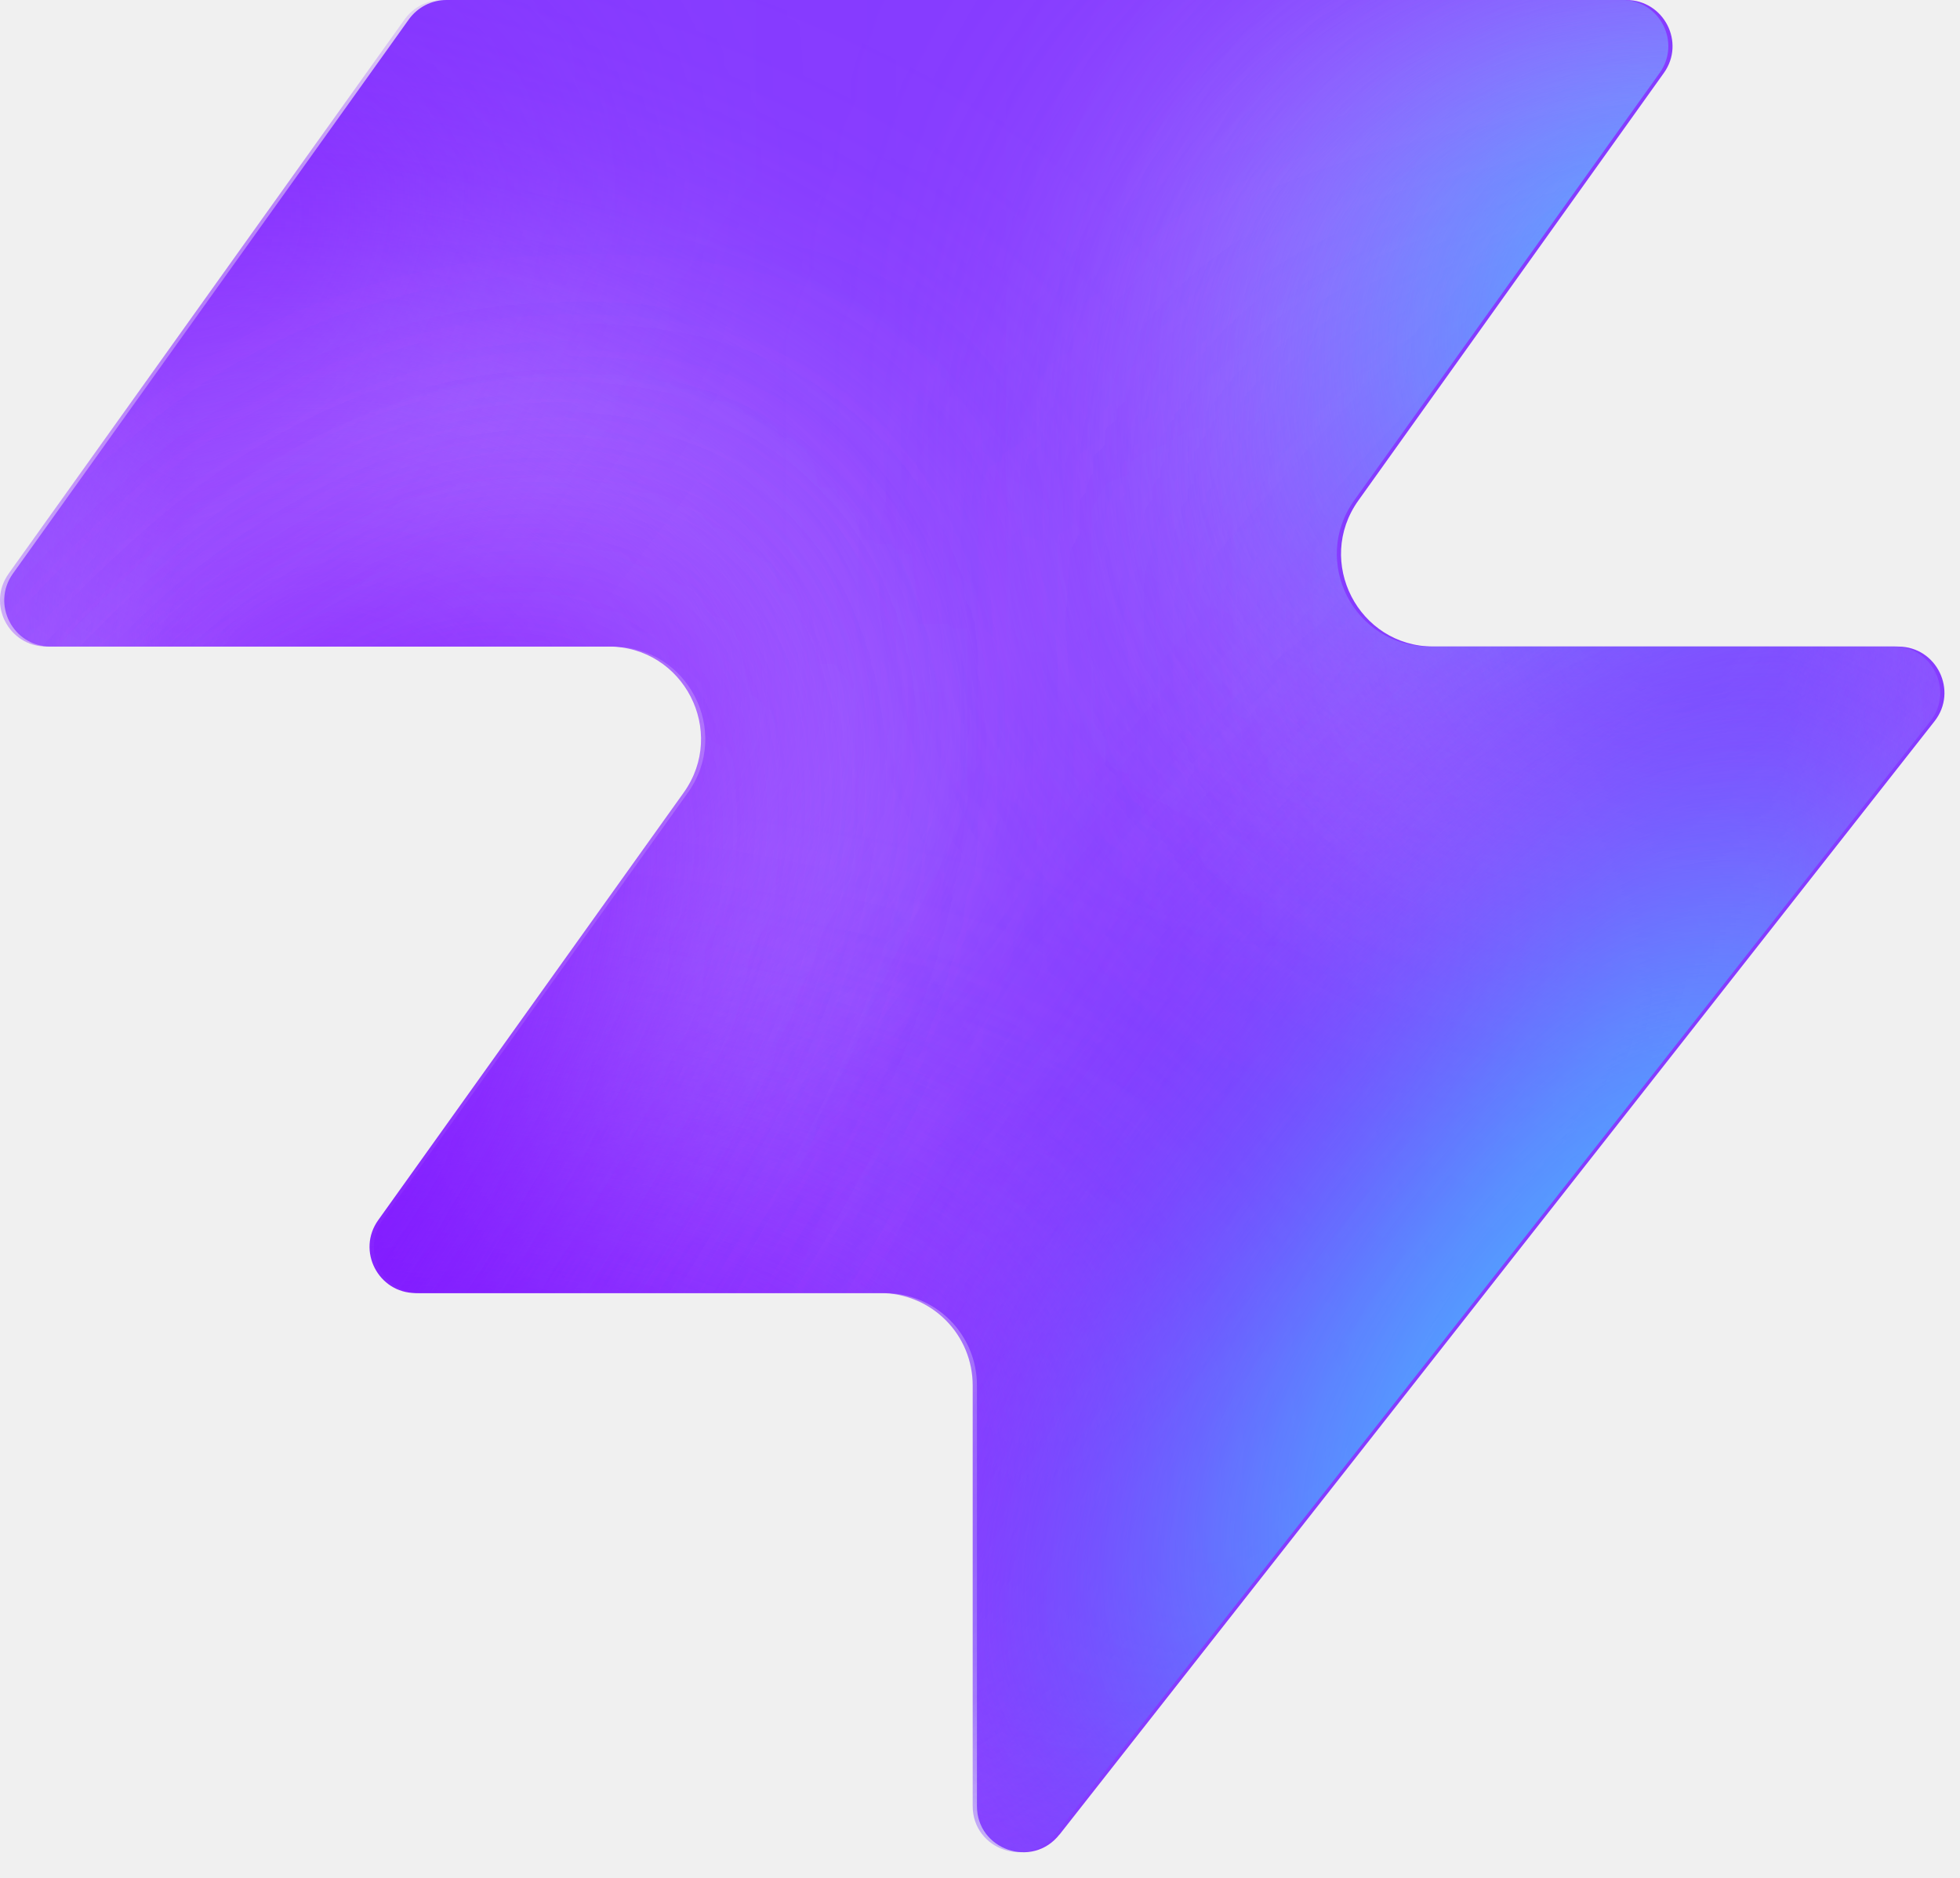
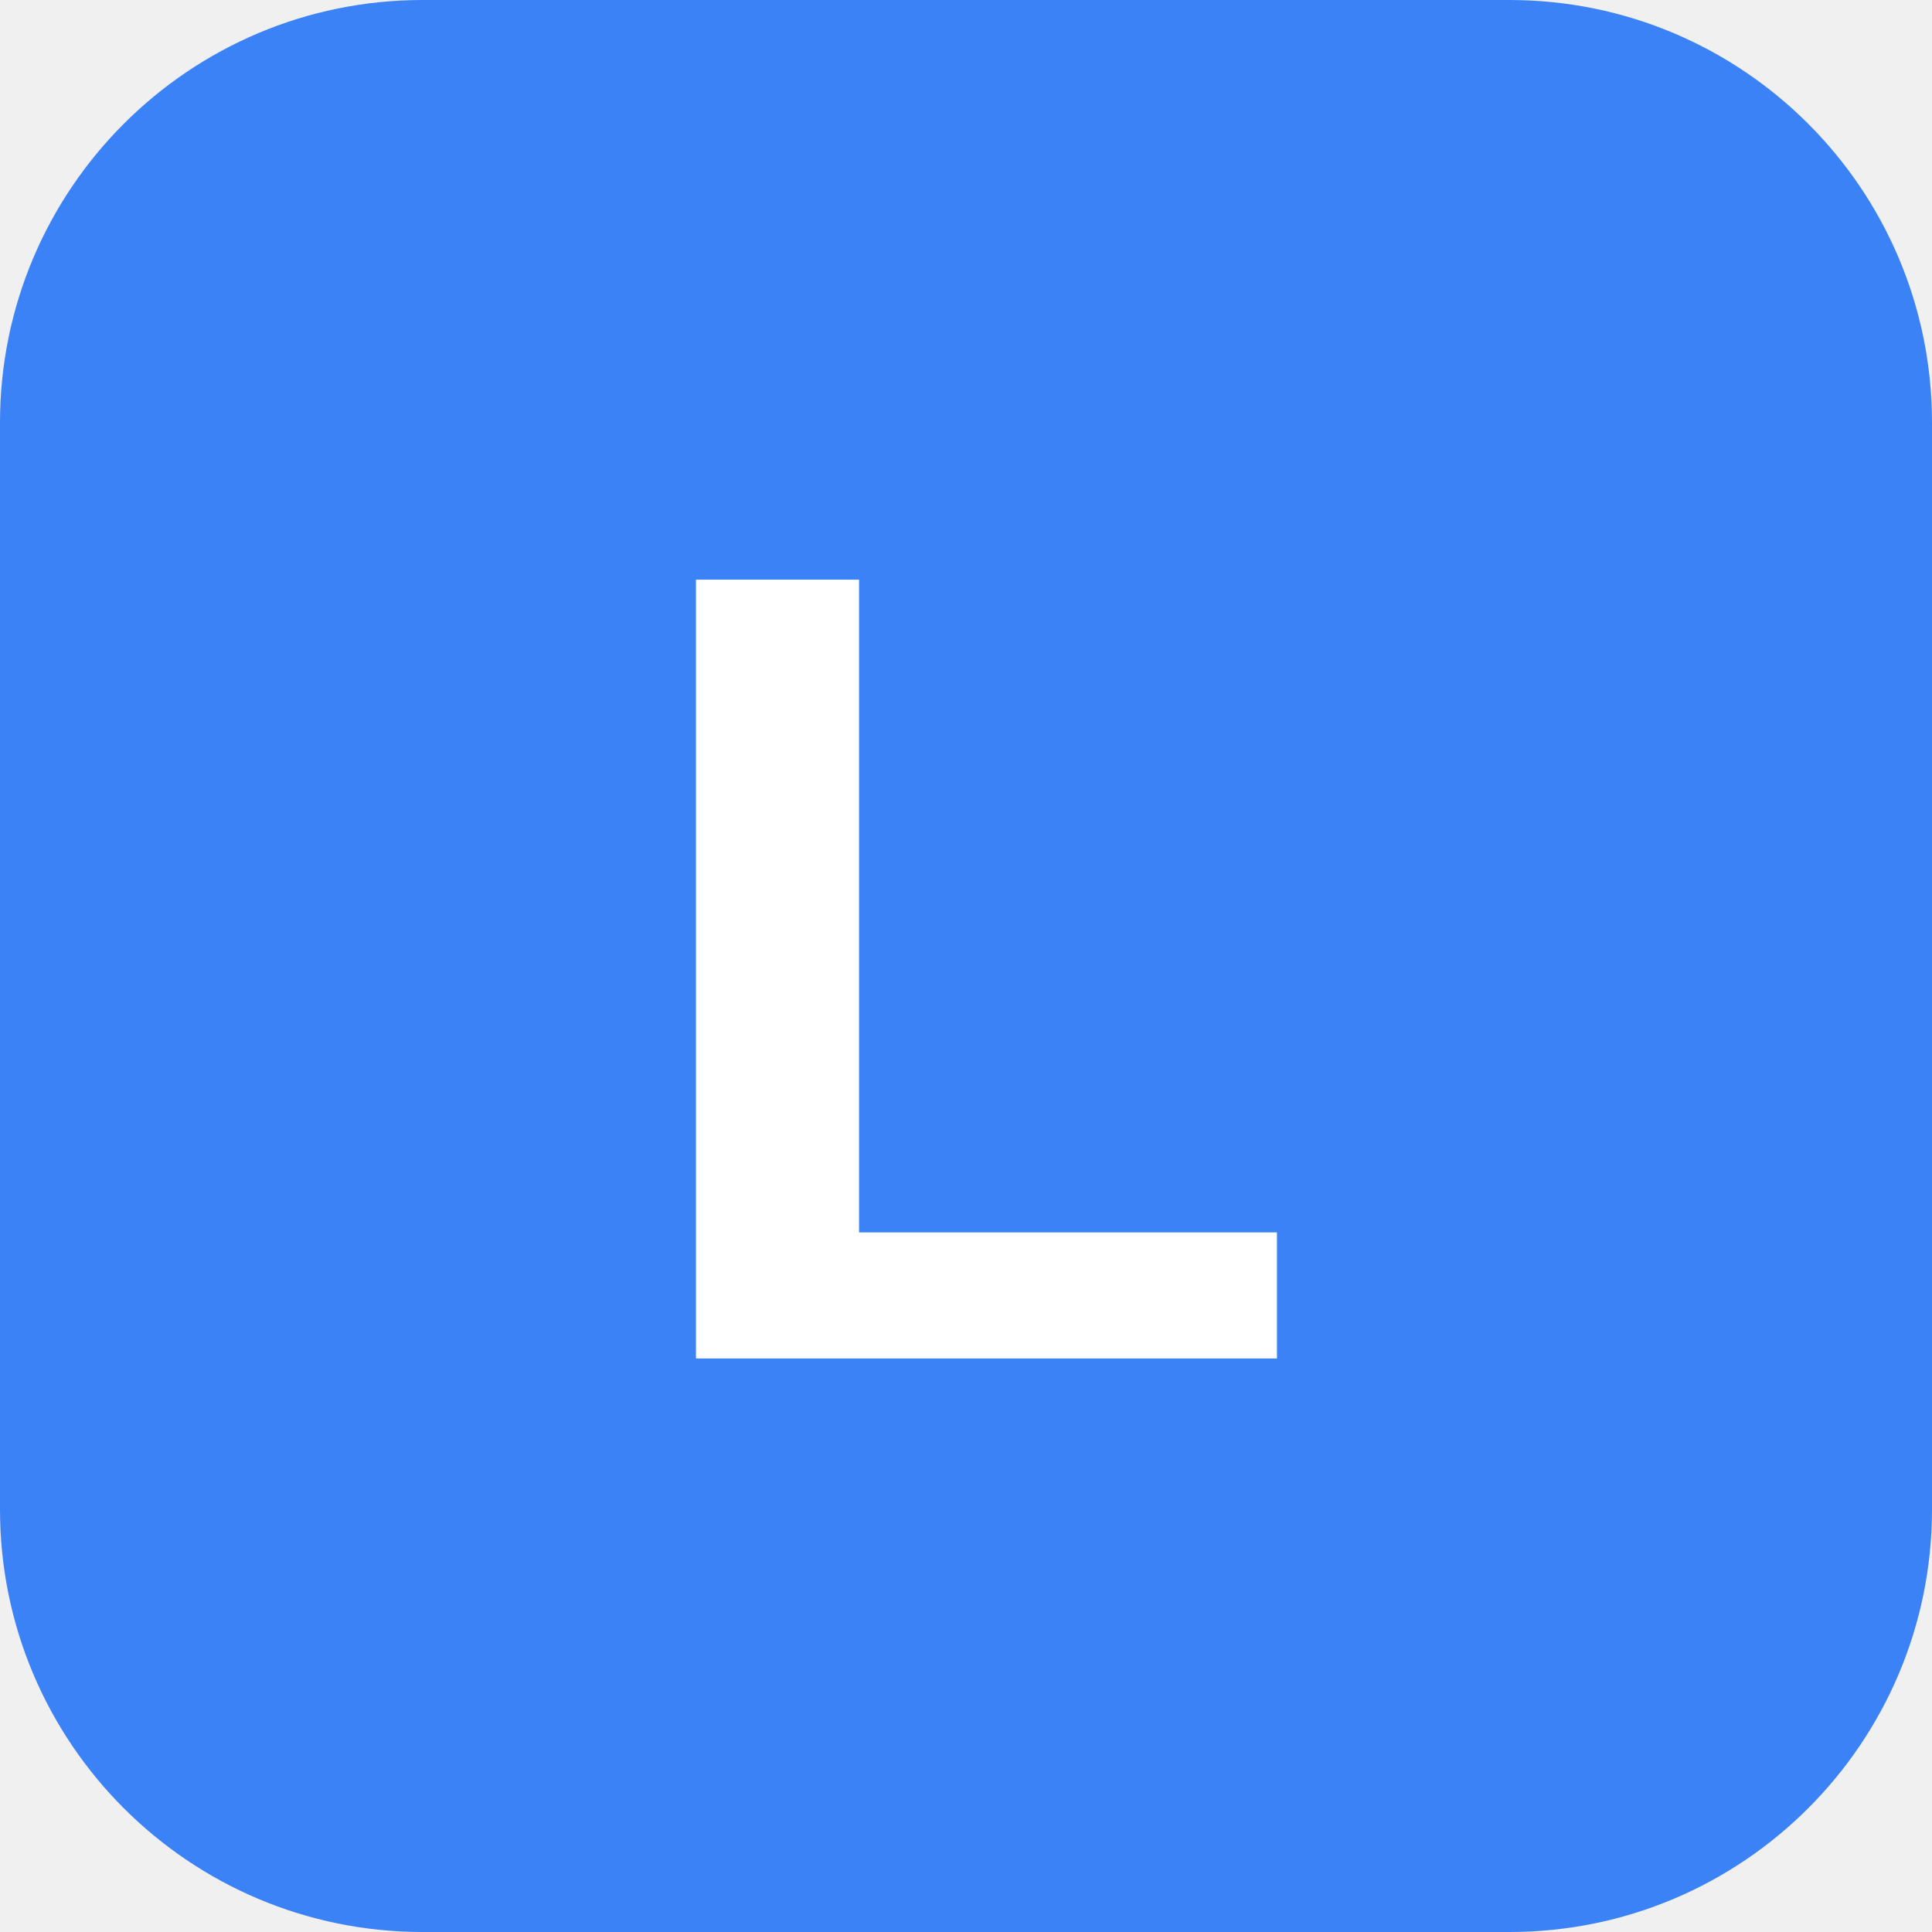
- <svg xmlns="http://www.w3.org/2000/svg" width="48" height="46" fill="none" viewBox="0 0 48 46">
-   <path fill="#863bff" d="M25.946 44.938c-.664.845-2.021.375-2.021-.698V33.937a2.26 2.26 0 0 0-2.262-2.262H10.287c-.92 0-1.456-1.04-.92-1.788l7.48-10.471c1.07-1.497 0-3.578-1.842-3.578H1.237c-.92 0-1.456-1.04-.92-1.788L10.013.474c.214-.297.556-.474.92-.474h28.894c.92 0 1.456 1.04.92 1.788l-7.48 10.471c-1.07 1.498 0 3.579 1.842 3.579h11.377c.943 0 1.473 1.088.89 1.83L25.947 44.94z" style="fill:#863bff;fill:color(display-p3 .525 .23 1);fill-opacity:1" />
-   <mask id="a" width="48" height="46" x="0" y="0" maskUnits="userSpaceOnUse" style="mask-type:alpha">
-     <path fill="#000" d="M25.842 44.938c-.664.844-2.021.375-2.021-.698V33.937a2.26 2.26 0 0 0-2.262-2.262H10.183c-.92 0-1.456-1.04-.92-1.788l7.48-10.471c1.07-1.498 0-3.579-1.842-3.579H1.133c-.92 0-1.456-1.04-.92-1.787L9.91.473c.214-.297.556-.474.92-.474h28.894c.92 0 1.456 1.04.92 1.788l-7.48 10.471c-1.07 1.498 0 3.578 1.842 3.578h11.377c.943 0 1.473 1.088.89 1.832L25.843 44.94z" style="fill:#000;fill-opacity:1" />
-   </mask>
-   <g mask="url(#a)">
-     <g filter="url(#b)">
-       <ellipse cx="5.508" cy="14.704" fill="#ede6ff" rx="5.508" ry="14.704" style="fill:#ede6ff;fill:color(display-p3 .927 .903 1);fill-opacity:1" transform="matrix(.00324 1 1 -.00324 -4.47 31.516)" />
-     </g>
-     <g filter="url(#c)">
-       <ellipse cx="10.399" cy="29.851" fill="#ede6ff" rx="10.399" ry="29.851" style="fill:#ede6ff;fill:color(display-p3 .927 .903 1);fill-opacity:1" transform="matrix(.00324 1 1 -.00324 -39.328 7.883)" />
-     </g>
-     <g filter="url(#d)">
-       <ellipse cx="5.508" cy="30.487" fill="#7e14ff" rx="5.508" ry="30.487" style="fill:#7e14ff;fill:color(display-p3 .492 .077 1);fill-opacity:1" transform="rotate(89.814 -25.913 -14.639)scale(1 -1)" />
-     </g>
-     <g filter="url(#e)">
-       <ellipse cx="5.508" cy="30.599" fill="#7e14ff" rx="5.508" ry="30.599" style="fill:#7e14ff;fill:color(display-p3 .492 .077 1);fill-opacity:1" transform="rotate(89.814 -32.644 -3.334)scale(1 -1)" />
-     </g>
-     <g filter="url(#f)">
-       <ellipse cx="5.508" cy="30.599" fill="#7e14ff" rx="5.508" ry="30.599" style="fill:#7e14ff;fill:color(display-p3 .492 .077 1);fill-opacity:1" transform="matrix(.00324 1 1 -.00324 -34.34 30.47)" />
-     </g>
-     <g filter="url(#g)">
-       <ellipse cx="14.072" cy="22.078" fill="#ede6ff" rx="14.072" ry="22.078" style="fill:#ede6ff;fill:color(display-p3 .927 .903 1);fill-opacity:1" transform="rotate(93.35 24.506 48.493)scale(-1 1)" />
-     </g>
-     <g filter="url(#h)">
-       <ellipse cx="3.47" cy="21.501" fill="#7e14ff" rx="3.47" ry="21.501" style="fill:#7e14ff;fill:color(display-p3 .492 .077 1);fill-opacity:1" transform="rotate(89.009 28.708 47.59)scale(-1 1)" />
-     </g>
-     <g filter="url(#i)">
-       <ellipse cx="3.47" cy="21.501" fill="#7e14ff" rx="3.47" ry="21.501" style="fill:#7e14ff;fill:color(display-p3 .492 .077 1);fill-opacity:1" transform="rotate(89.009 28.708 47.59)scale(-1 1)" />
-     </g>
-     <g filter="url(#j)">
-       <ellipse cx=".387" cy="8.972" fill="#7e14ff" rx="4.407" ry="29.108" style="fill:#7e14ff;fill:color(display-p3 .492 .077 1);fill-opacity:1" transform="rotate(39.51 .387 8.972)" />
-     </g>
-     <g filter="url(#k)">
-       <ellipse cx="47.523" cy="-6.092" fill="#7e14ff" rx="4.407" ry="29.108" style="fill:#7e14ff;fill:color(display-p3 .492 .077 1);fill-opacity:1" transform="rotate(37.892 47.523 -6.092)" />
-     </g>
-     <g filter="url(#l)">
-       <ellipse cx="41.412" cy="6.333" fill="#47bfff" rx="5.971" ry="9.665" style="fill:#47bfff;fill:color(display-p3 .28 .748 1);fill-opacity:1" transform="rotate(37.892 41.412 6.333)" />
-     </g>
-     <g filter="url(#m)">
-       <ellipse cx="-1.879" cy="38.332" fill="#7e14ff" rx="4.407" ry="29.108" style="fill:#7e14ff;fill:color(display-p3 .492 .077 1);fill-opacity:1" transform="rotate(37.892 -1.88 38.332)" />
-     </g>
-     <g filter="url(#n)">
-       <ellipse cx="-1.879" cy="38.332" fill="#7e14ff" rx="4.407" ry="29.108" style="fill:#7e14ff;fill:color(display-p3 .492 .077 1);fill-opacity:1" transform="rotate(37.892 -1.88 38.332)" />
-     </g>
-     <g filter="url(#o)">
-       <ellipse cx="35.651" cy="29.907" fill="#7e14ff" rx="4.407" ry="29.108" style="fill:#7e14ff;fill:color(display-p3 .492 .077 1);fill-opacity:1" transform="rotate(37.892 35.651 29.907)" />
-     </g>
-     <g filter="url(#p)">
-       <ellipse cx="38.418" cy="32.4" fill="#47bfff" rx="5.971" ry="15.297" style="fill:#47bfff;fill:color(display-p3 .28 .748 1);fill-opacity:1" transform="rotate(37.892 38.418 32.4)" />
-     </g>
-   </g>
-   <defs>
-     <filter id="b" width="60.045" height="41.654" x="-19.77" y="16.149" color-interpolation-filters="sRGB" filterUnits="userSpaceOnUse">
-       <feFlood flood-opacity="0" result="BackgroundImageFix" />
-       <feBlend in="SourceGraphic" in2="BackgroundImageFix" result="shape" />
-       <feGaussianBlur result="effect1_foregroundBlur_2002_17158" stdDeviation="7.659" />
-     </filter>
-     <filter id="c" width="90.34" height="51.437" x="-54.613" y="-7.533" color-interpolation-filters="sRGB" filterUnits="userSpaceOnUse">
-       <feFlood flood-opacity="0" result="BackgroundImageFix" />
-       <feBlend in="SourceGraphic" in2="BackgroundImageFix" result="shape" />
-       <feGaussianBlur result="effect1_foregroundBlur_2002_17158" stdDeviation="7.659" />
-     </filter>
-     <filter id="d" width="79.355" height="29.4" x="-49.64" y="2.03" color-interpolation-filters="sRGB" filterUnits="userSpaceOnUse">
-       <feFlood flood-opacity="0" result="BackgroundImageFix" />
-       <feBlend in="SourceGraphic" in2="BackgroundImageFix" result="shape" />
-       <feGaussianBlur result="effect1_foregroundBlur_2002_17158" stdDeviation="4.596" />
-     </filter>
-     <filter id="e" width="79.579" height="29.4" x="-45.045" y="20.029" color-interpolation-filters="sRGB" filterUnits="userSpaceOnUse">
-       <feFlood flood-opacity="0" result="BackgroundImageFix" />
-       <feBlend in="SourceGraphic" in2="BackgroundImageFix" result="shape" />
-       <feGaussianBlur result="effect1_foregroundBlur_2002_17158" stdDeviation="4.596" />
-     </filter>
-     <filter id="f" width="79.579" height="29.4" x="-43.513" y="21.178" color-interpolation-filters="sRGB" filterUnits="userSpaceOnUse">
-       <feFlood flood-opacity="0" result="BackgroundImageFix" />
-       <feBlend in="SourceGraphic" in2="BackgroundImageFix" result="shape" />
-       <feGaussianBlur result="effect1_foregroundBlur_2002_17158" stdDeviation="4.596" />
-     </filter>
-     <filter id="g" width="74.749" height="58.852" x="15.756" y="-17.901" color-interpolation-filters="sRGB" filterUnits="userSpaceOnUse">
-       <feFlood flood-opacity="0" result="BackgroundImageFix" />
-       <feBlend in="SourceGraphic" in2="BackgroundImageFix" result="shape" />
-       <feGaussianBlur result="effect1_foregroundBlur_2002_17158" stdDeviation="7.659" />
-     </filter>
-     <filter id="h" width="61.377" height="25.362" x="23.548" y="2.284" color-interpolation-filters="sRGB" filterUnits="userSpaceOnUse">
-       <feFlood flood-opacity="0" result="BackgroundImageFix" />
-       <feBlend in="SourceGraphic" in2="BackgroundImageFix" result="shape" />
-       <feGaussianBlur result="effect1_foregroundBlur_2002_17158" stdDeviation="4.596" />
-     </filter>
-     <filter id="i" width="61.377" height="25.362" x="23.548" y="2.284" color-interpolation-filters="sRGB" filterUnits="userSpaceOnUse">
-       <feFlood flood-opacity="0" result="BackgroundImageFix" />
-       <feBlend in="SourceGraphic" in2="BackgroundImageFix" result="shape" />
-       <feGaussianBlur result="effect1_foregroundBlur_2002_17158" stdDeviation="4.596" />
-     </filter>
-     <filter id="j" width="56.045" height="63.649" x="-27.636" y="-22.853" color-interpolation-filters="sRGB" filterUnits="userSpaceOnUse">
-       <feFlood flood-opacity="0" result="BackgroundImageFix" />
-       <feBlend in="SourceGraphic" in2="BackgroundImageFix" result="shape" />
-       <feGaussianBlur result="effect1_foregroundBlur_2002_17158" stdDeviation="4.596" />
-     </filter>
-     <filter id="k" width="54.814" height="64.646" x="20.116" y="-38.415" color-interpolation-filters="sRGB" filterUnits="userSpaceOnUse">
-       <feFlood flood-opacity="0" result="BackgroundImageFix" />
-       <feBlend in="SourceGraphic" in2="BackgroundImageFix" result="shape" />
-       <feGaussianBlur result="effect1_foregroundBlur_2002_17158" stdDeviation="4.596" />
-     </filter>
-     <filter id="l" width="33.541" height="35.313" x="24.641" y="-11.323" color-interpolation-filters="sRGB" filterUnits="userSpaceOnUse">
-       <feFlood flood-opacity="0" result="BackgroundImageFix" />
-       <feBlend in="SourceGraphic" in2="BackgroundImageFix" result="shape" />
-       <feGaussianBlur result="effect1_foregroundBlur_2002_17158" stdDeviation="4.596" />
-     </filter>
-     <filter id="m" width="54.814" height="64.646" x="-29.286" y="6.009" color-interpolation-filters="sRGB" filterUnits="userSpaceOnUse">
-       <feFlood flood-opacity="0" result="BackgroundImageFix" />
-       <feBlend in="SourceGraphic" in2="BackgroundImageFix" result="shape" />
-       <feGaussianBlur result="effect1_foregroundBlur_2002_17158" stdDeviation="4.596" />
-     </filter>
-     <filter id="n" width="54.814" height="64.646" x="-29.286" y="6.009" color-interpolation-filters="sRGB" filterUnits="userSpaceOnUse">
-       <feFlood flood-opacity="0" result="BackgroundImageFix" />
-       <feBlend in="SourceGraphic" in2="BackgroundImageFix" result="shape" />
-       <feGaussianBlur result="effect1_foregroundBlur_2002_17158" stdDeviation="4.596" />
-     </filter>
-     <filter id="o" width="54.814" height="64.646" x="8.244" y="-2.416" color-interpolation-filters="sRGB" filterUnits="userSpaceOnUse">
-       <feFlood flood-opacity="0" result="BackgroundImageFix" />
-       <feBlend in="SourceGraphic" in2="BackgroundImageFix" result="shape" />
-       <feGaussianBlur result="effect1_foregroundBlur_2002_17158" stdDeviation="4.596" />
-     </filter>
-     <filter id="p" width="39.409" height="43.623" x="18.713" y="10.588" color-interpolation-filters="sRGB" filterUnits="userSpaceOnUse">
-       <feFlood flood-opacity="0" result="BackgroundImageFix" />
-       <feBlend in="SourceGraphic" in2="BackgroundImageFix" result="shape" />
-       <feGaussianBlur result="effect1_foregroundBlur_2002_17158" stdDeviation="4.596" />
-     </filter>
-   </defs>
+ <svg xmlns="http://www.w3.org/2000/svg" viewBox="0 0 512 512">
+   <rect width="512" height="512" rx="112" fill="#3b82f6" />
+   <text x="50%" y="50%" font-family="Arial, sans-serif" font-size="300" font-weight="bold" fill="#ffffff" text-anchor="middle" dominant-baseline="central">L</text>
</svg>
